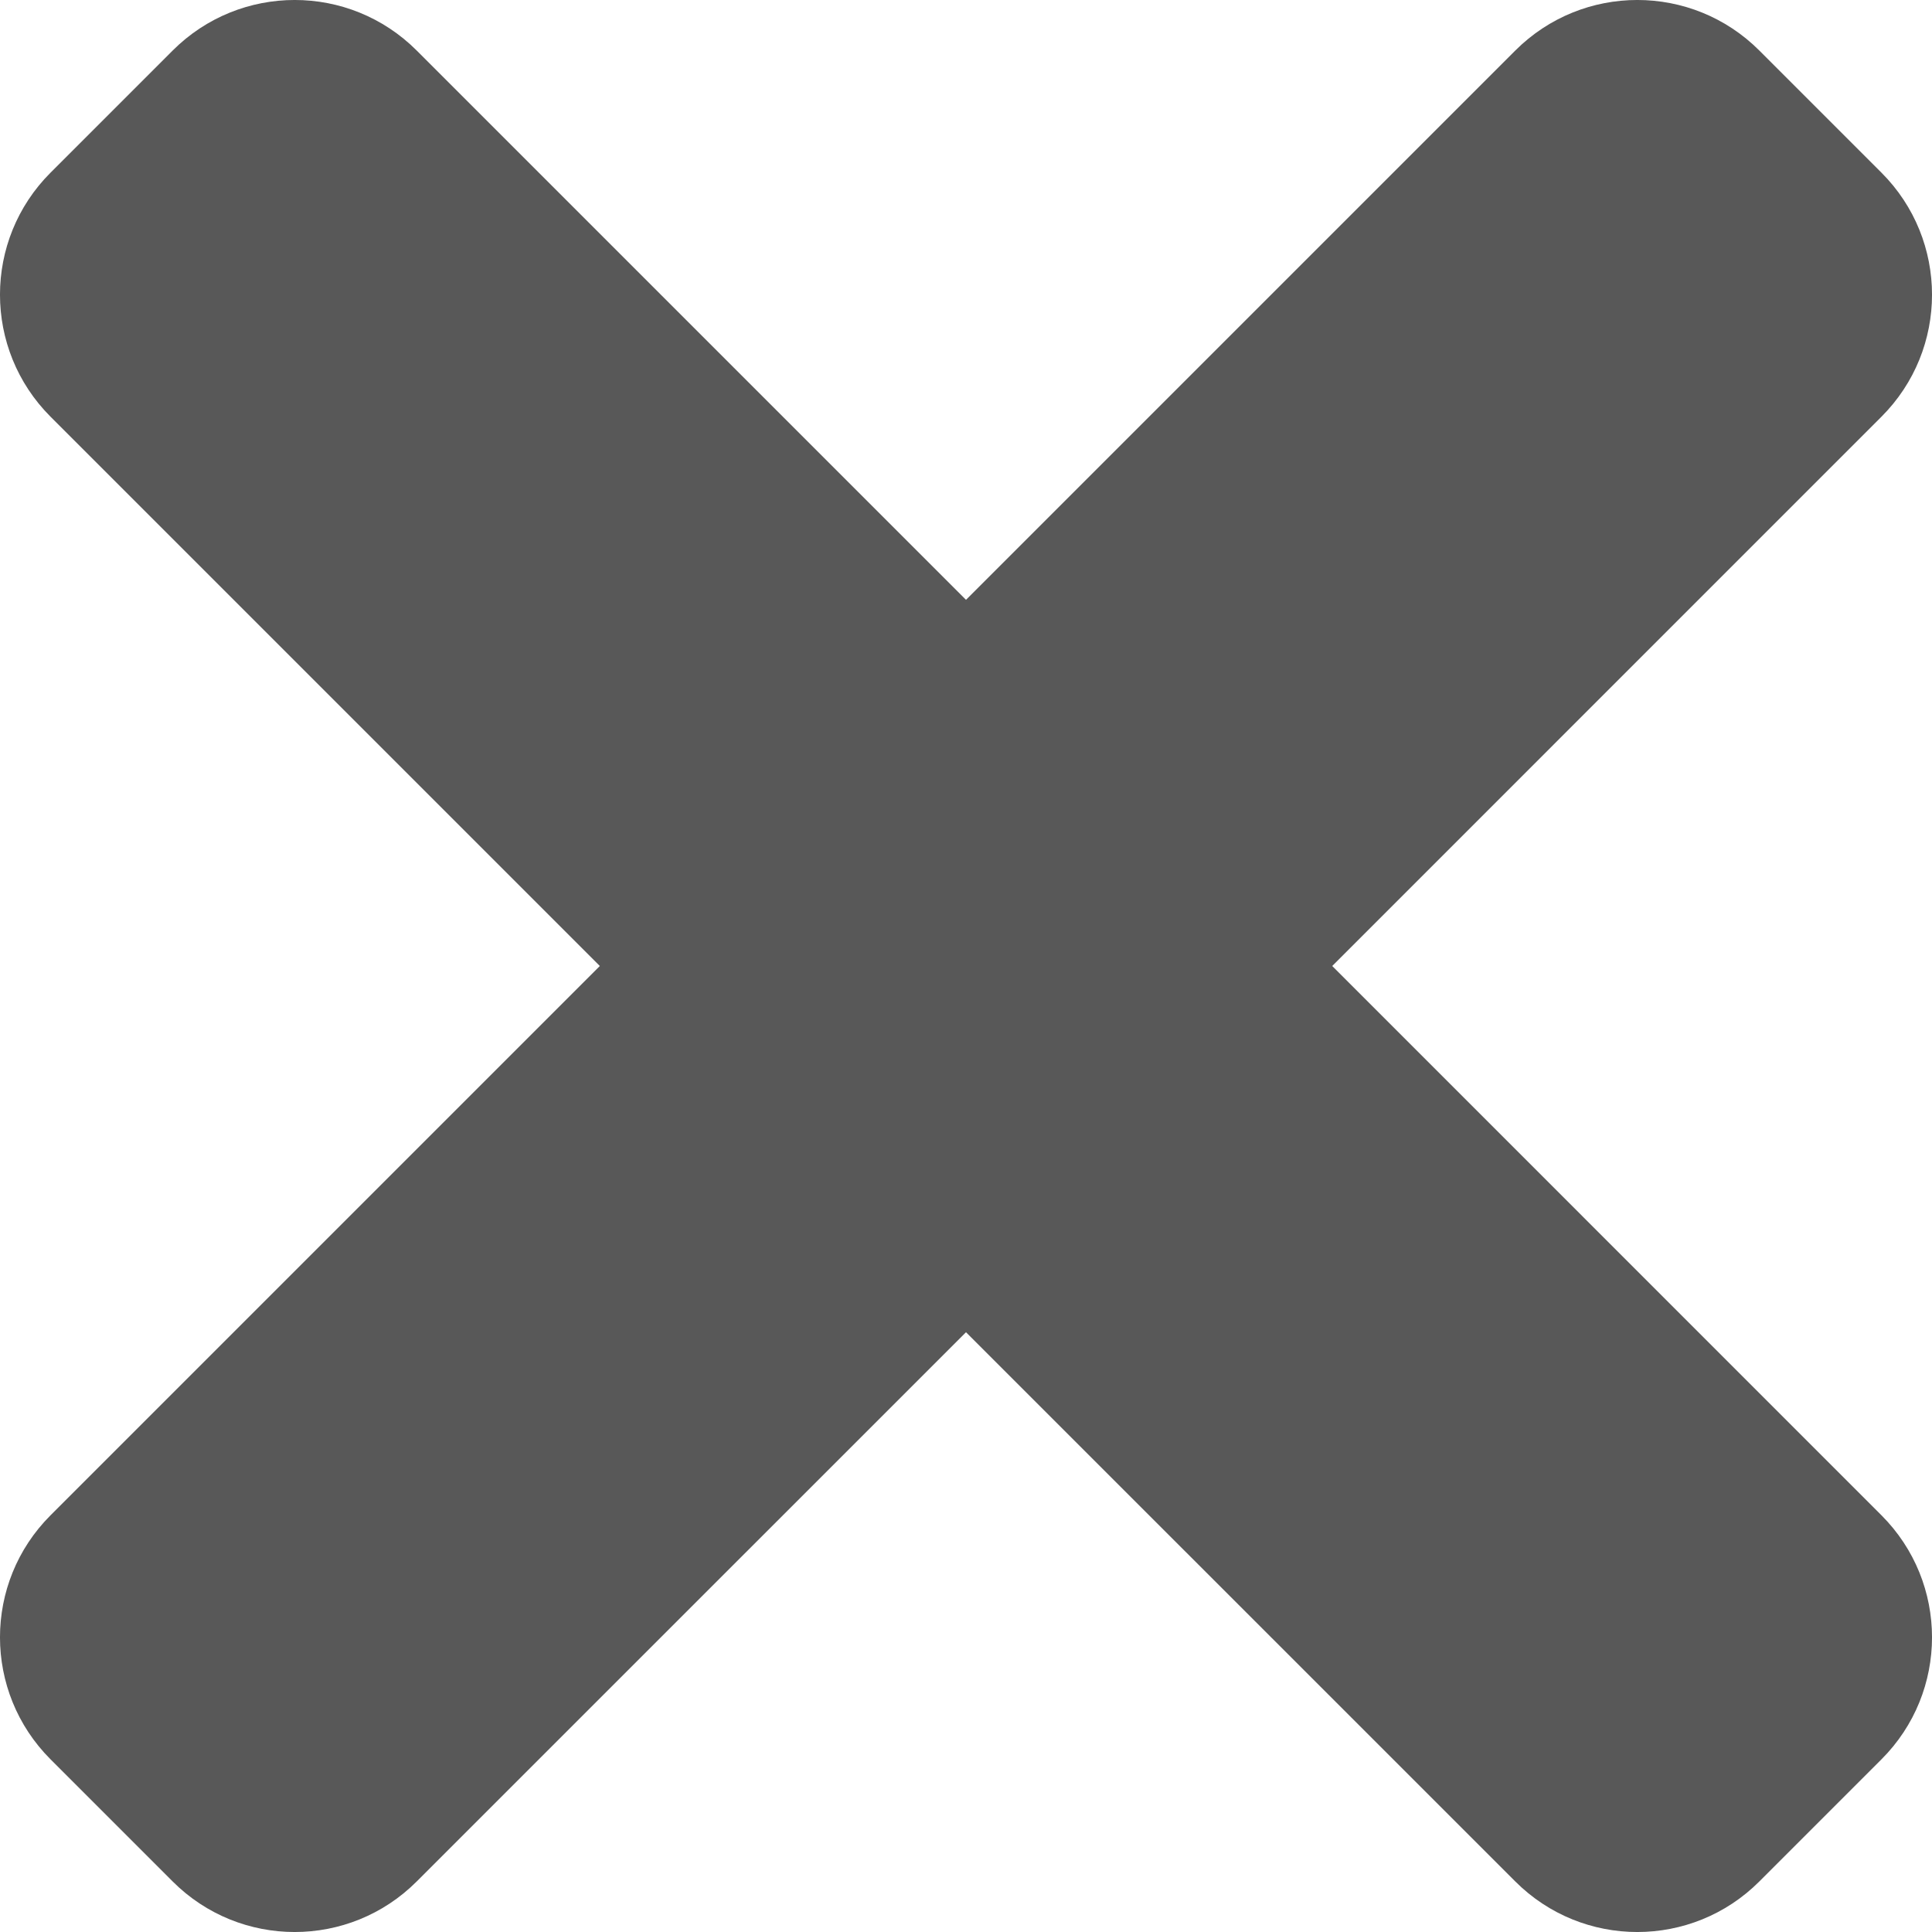
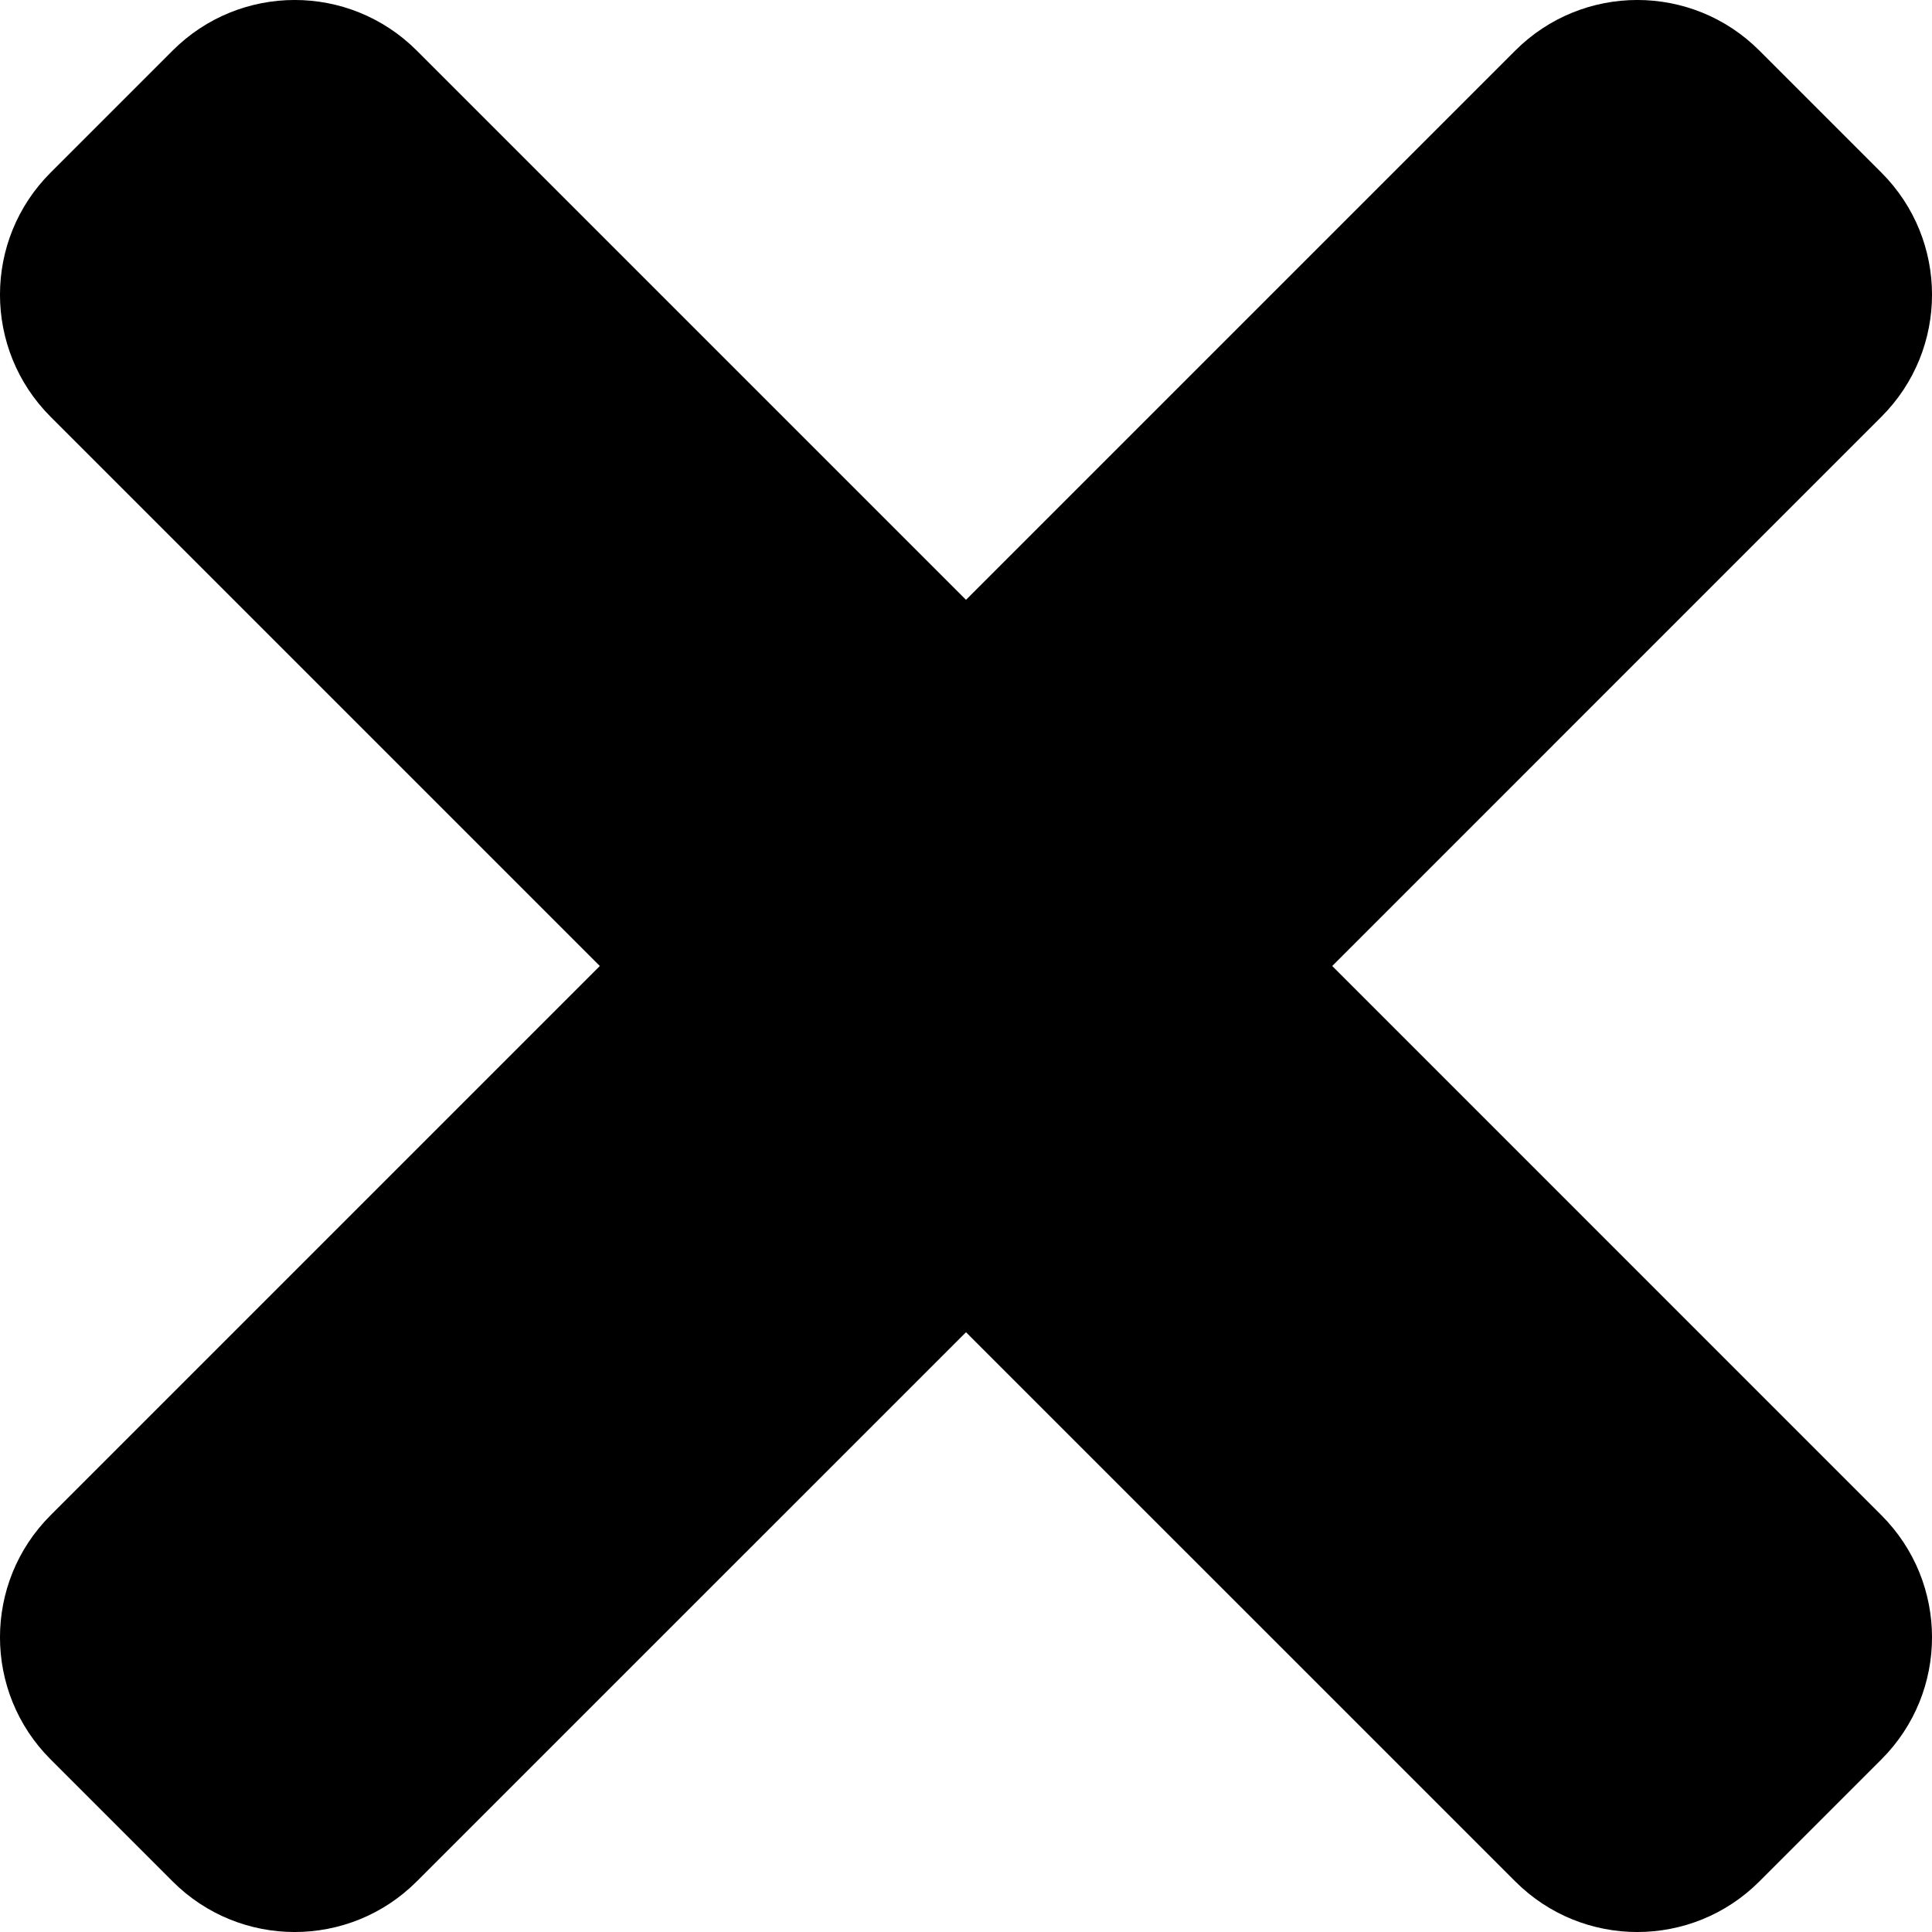
- <svg xmlns="http://www.w3.org/2000/svg" width="34" height="34" viewBox="0 0 34 34" fill="none">
-   <path d="M23.445 17L33.11 7.334C34.297 6.148 34.297 4.225 33.11 3.038L30.962 0.89C29.776 -0.297 27.853 -0.297 26.666 0.89L17 10.556L7.334 0.89C6.148 -0.297 4.225 -0.297 3.038 0.89L0.89 3.038C-0.297 4.224 -0.297 6.147 0.89 7.334L10.556 17L0.89 26.666C-0.297 27.852 -0.297 29.775 0.89 30.962L3.038 33.11C4.224 34.297 6.148 34.297 7.334 33.11L17 23.445L26.666 33.11C27.852 34.297 29.776 34.297 30.962 33.11L33.11 30.962C34.297 29.776 34.297 27.853 33.11 26.666L23.445 17Z" fill="#585858" />
+ <svg xmlns="http://www.w3.org/2000/svg" width="34" height="34" viewBox="0 0 34 34" fill="black">
+   <path d="M23.445 17L33.11 7.334C34.297 6.148 34.297 4.225 33.11 3.038L30.962 0.89C29.776 -0.297 27.853 -0.297 26.666 0.89L17 10.556L7.334 0.89C6.148 -0.297 4.225 -0.297 3.038 0.89L0.89 3.038C-0.297 4.224 -0.297 6.147 0.89 7.334L10.556 17L0.89 26.666C-0.297 27.852 -0.297 29.775 0.89 30.962L3.038 33.11C4.224 34.297 6.148 34.297 7.334 33.11L17 23.445L26.666 33.11C27.852 34.297 29.776 34.297 30.962 33.11L33.11 30.962C34.297 29.776 34.297 27.853 33.11 26.666L23.445 17Z" />
</svg>
